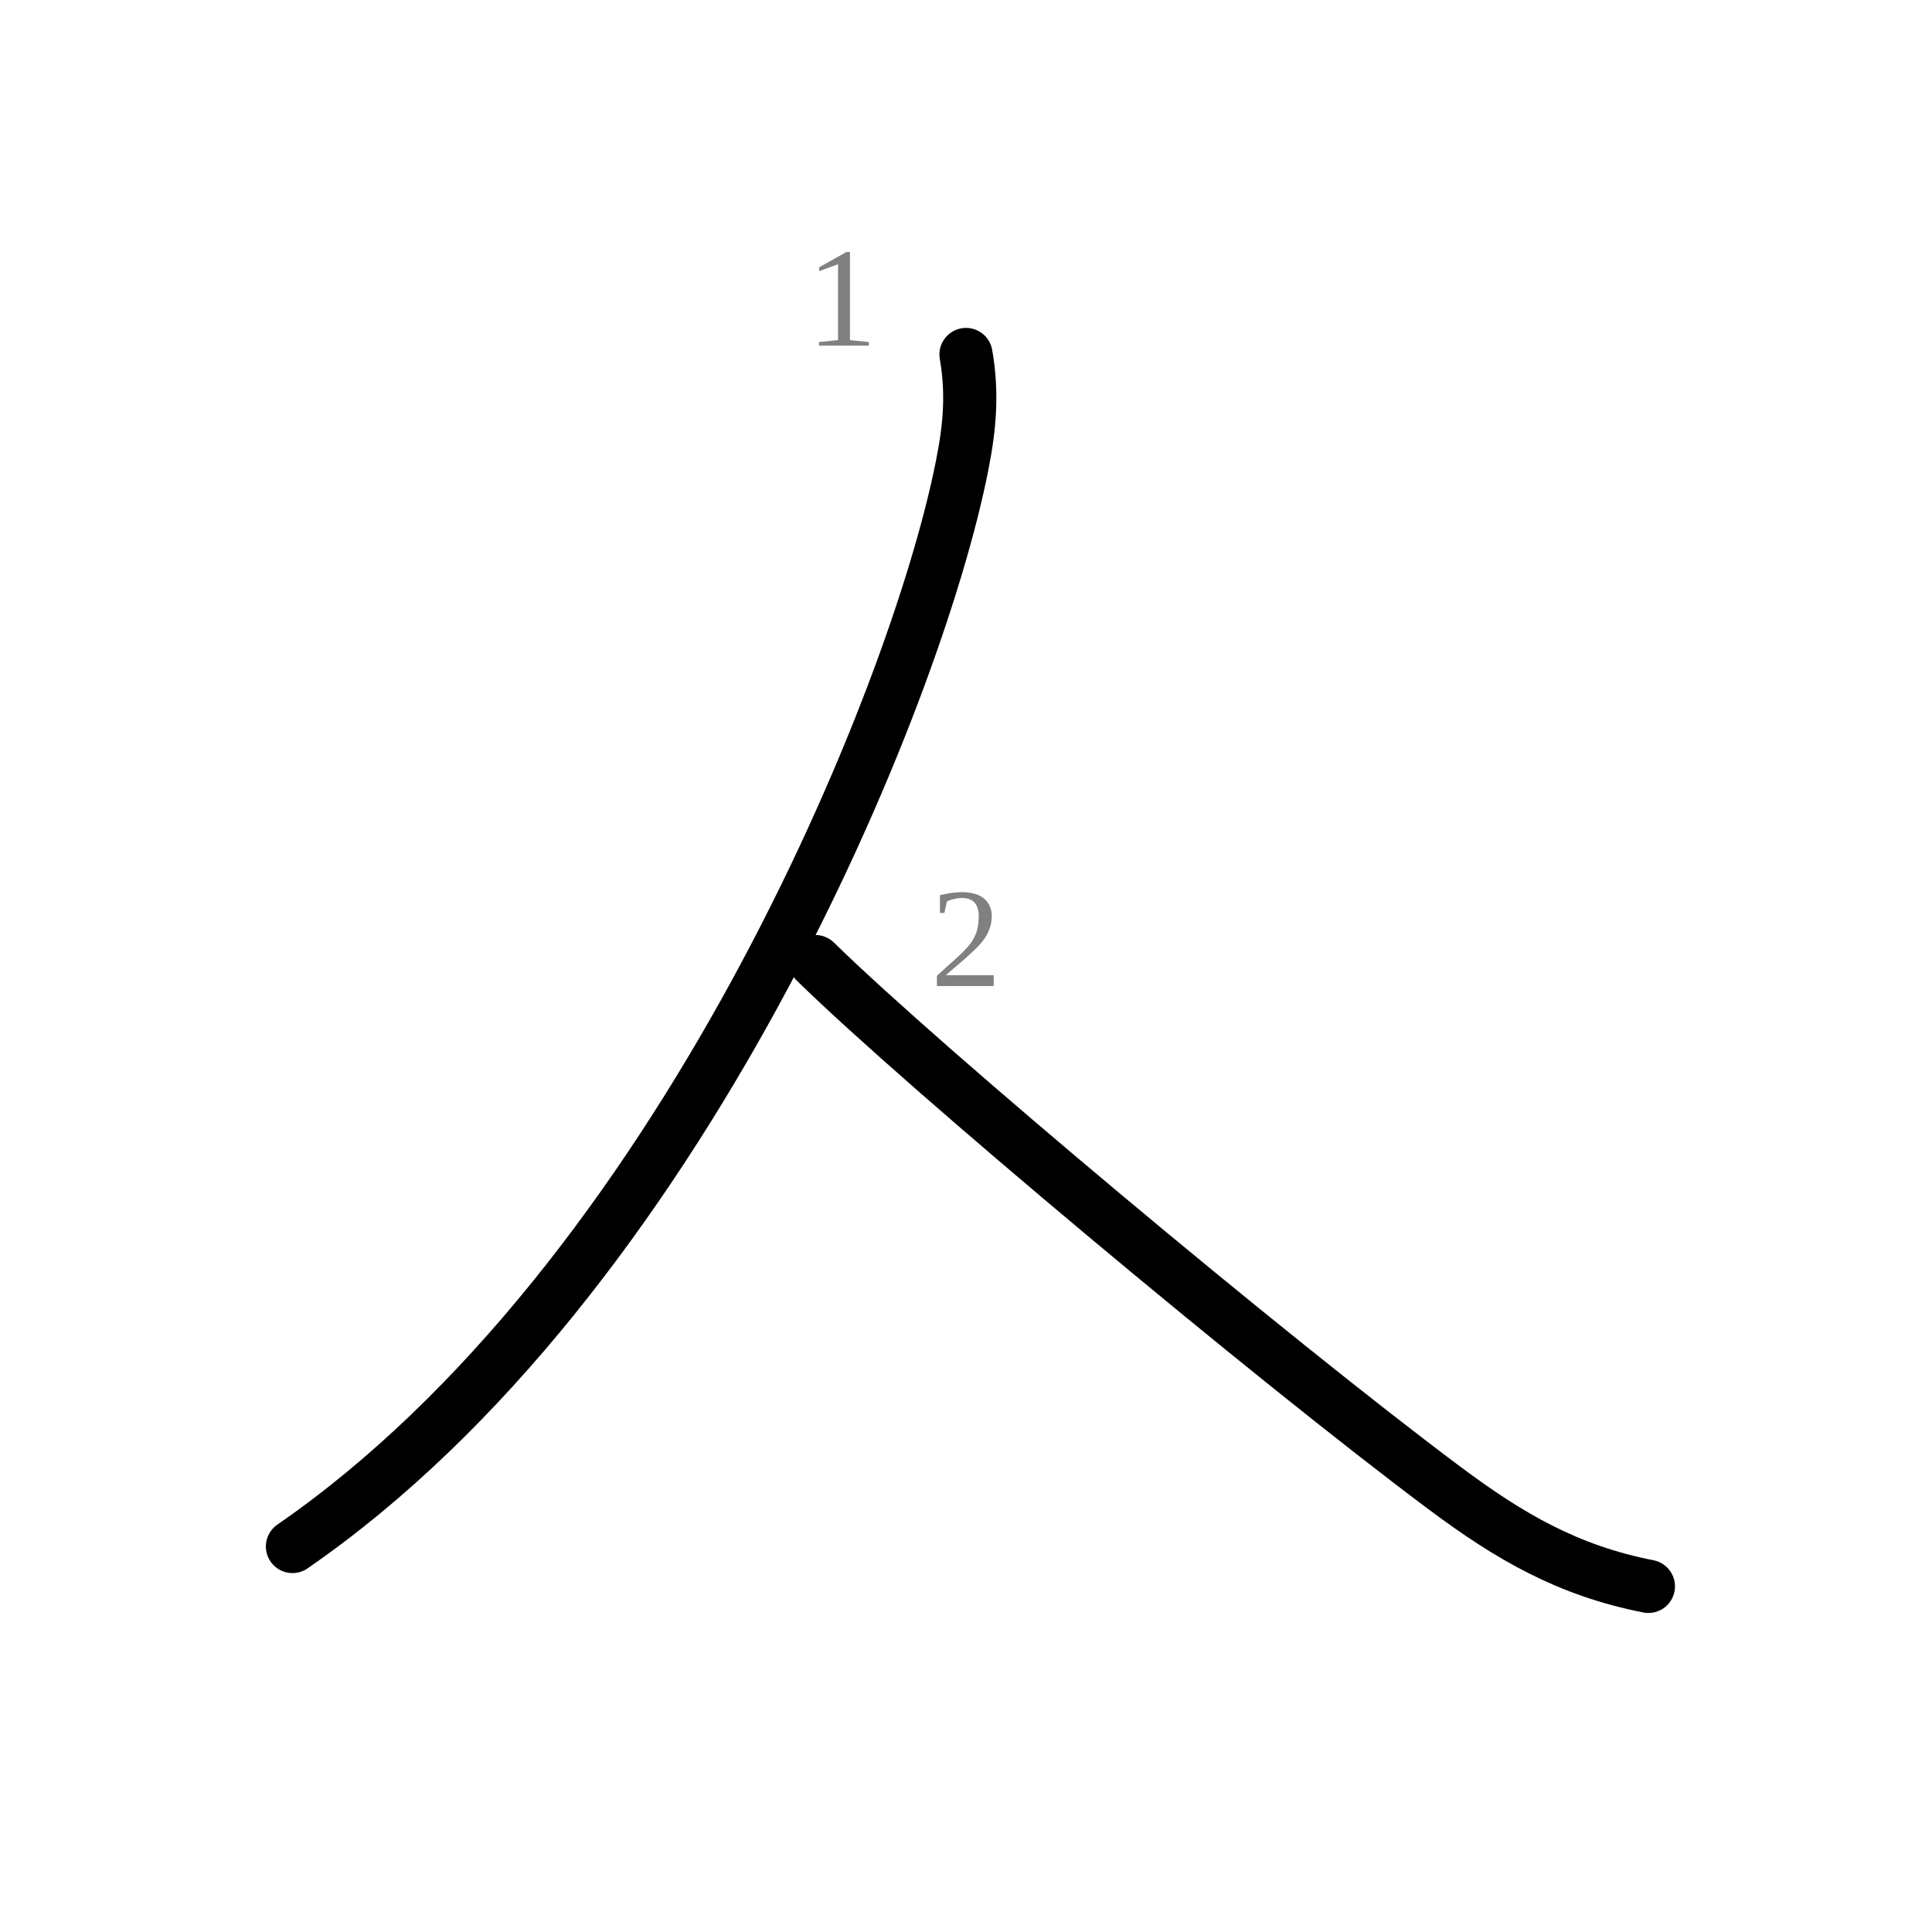
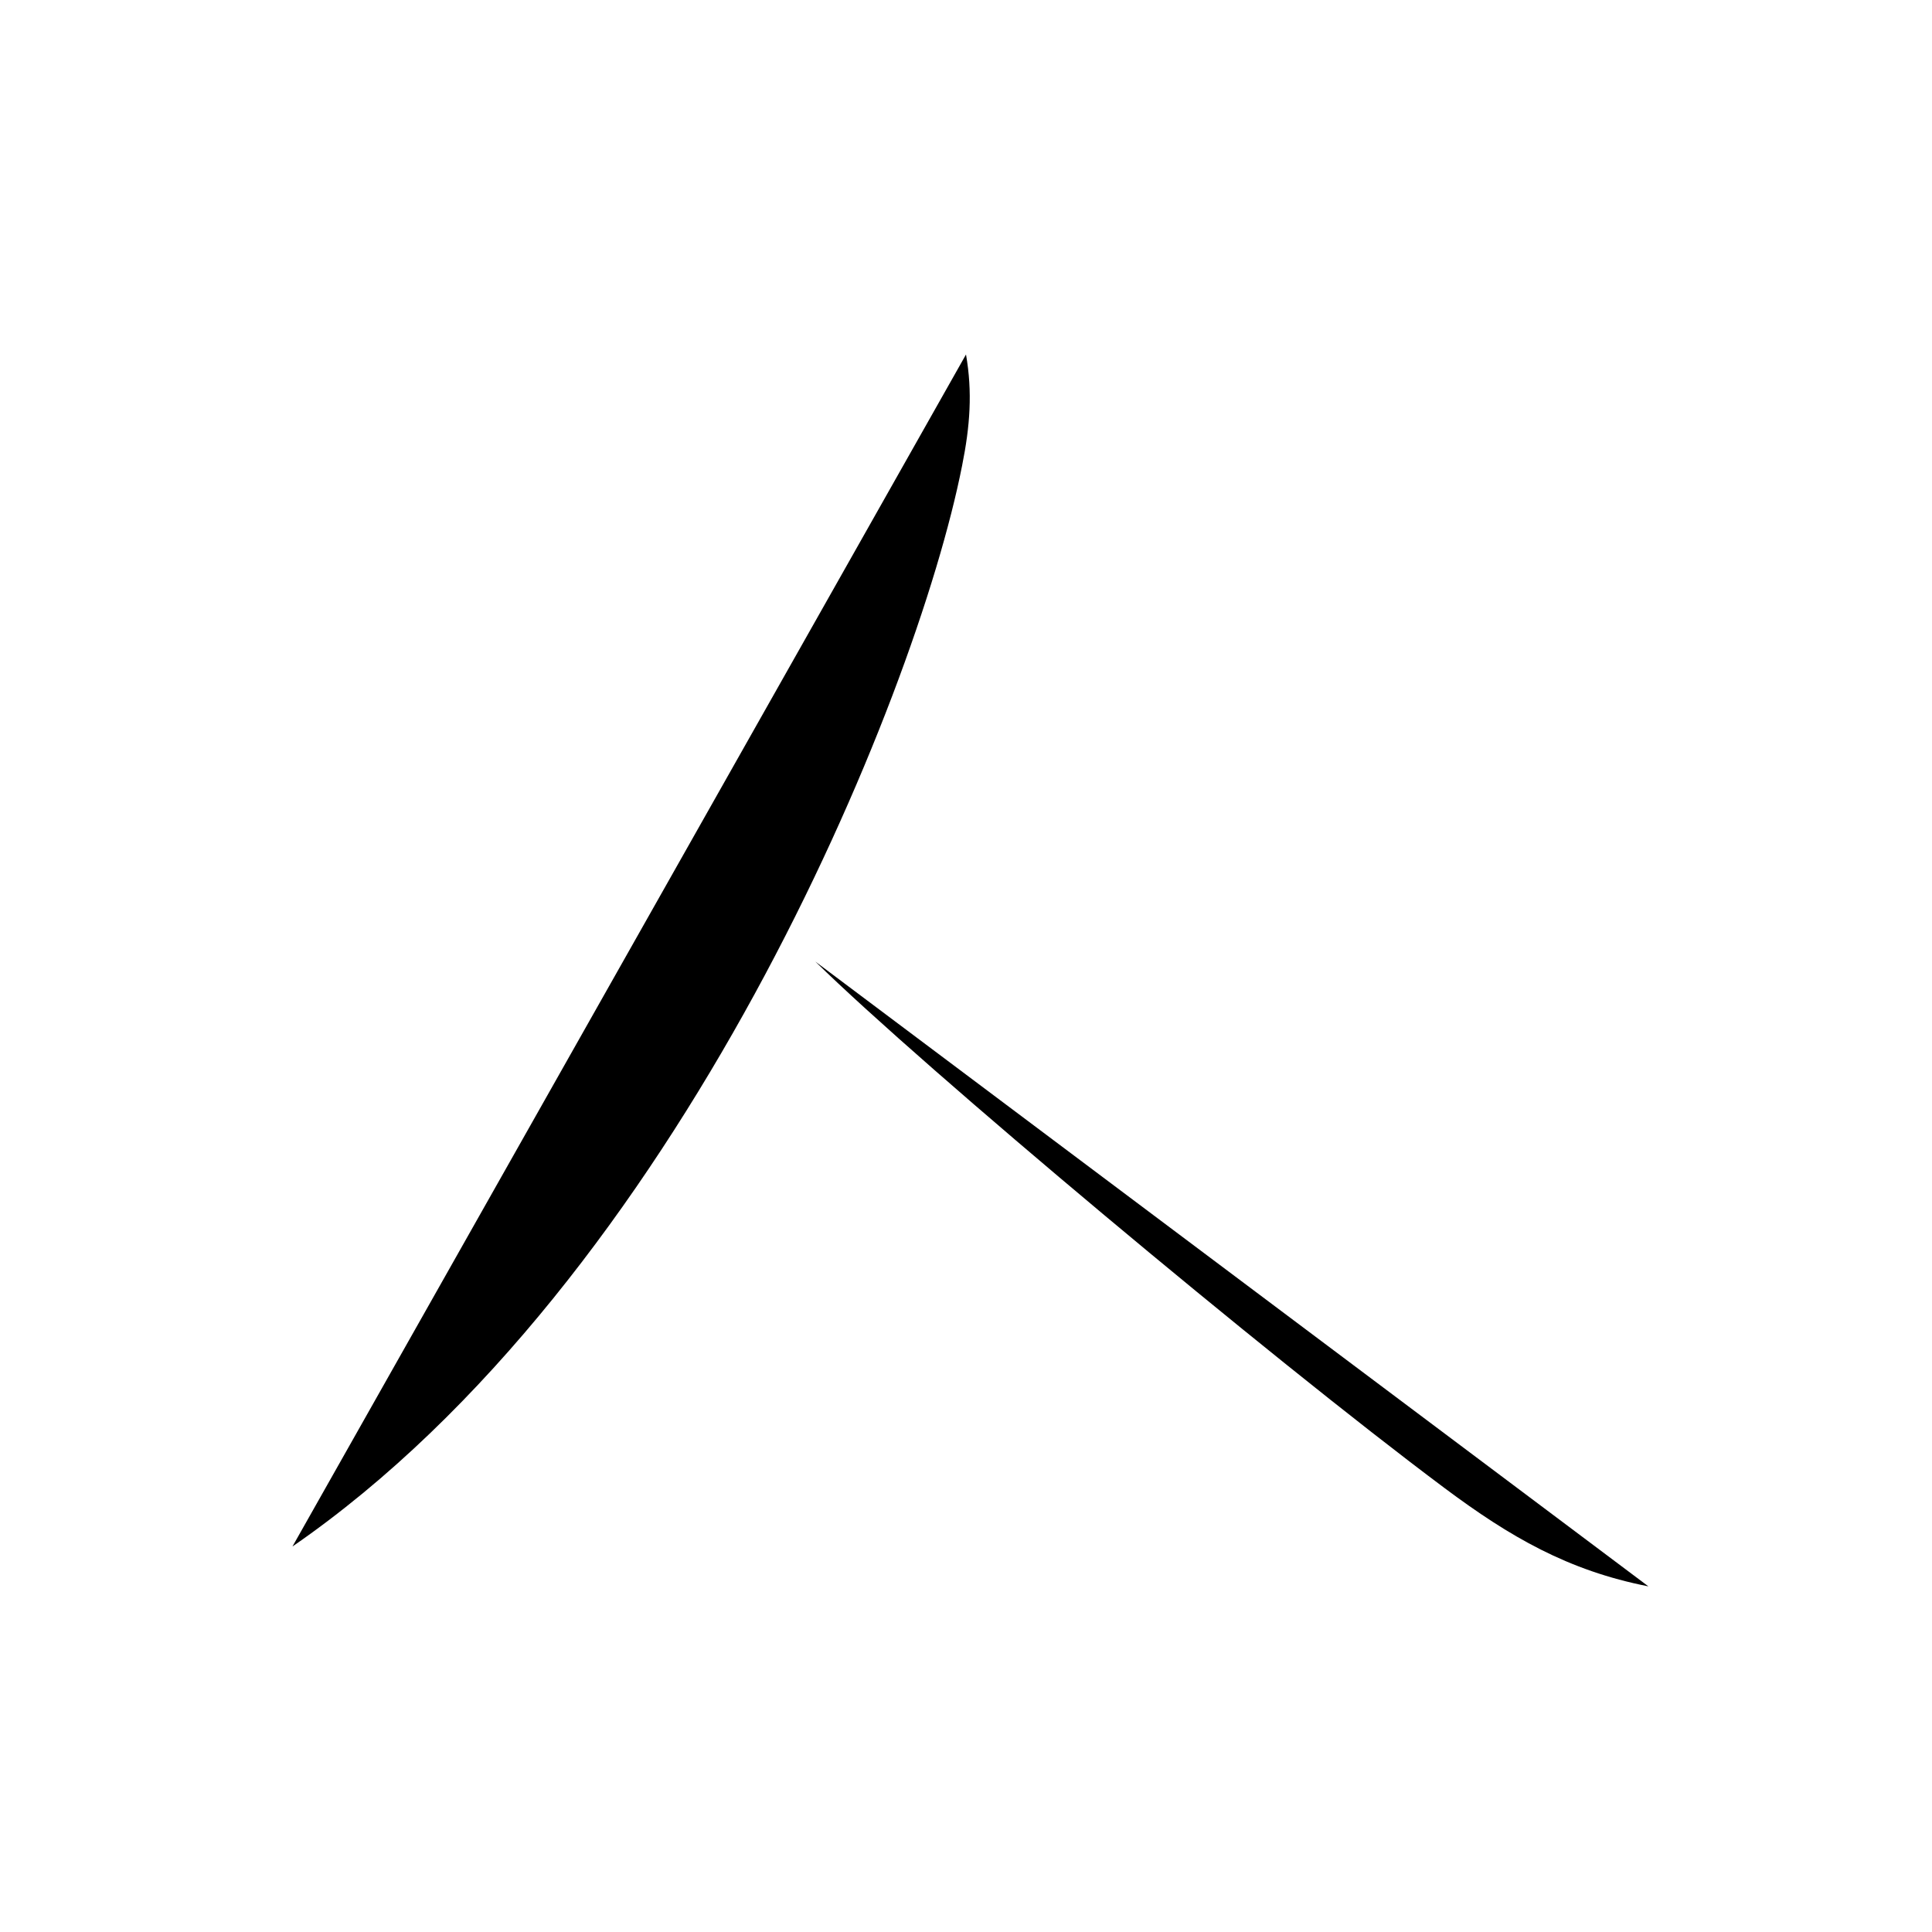
- <svg xmlns="http://www.w3.org/2000/svg" xmlns:ns1="http://kanjivg.tagaini.net" width="109" height="109" viewBox="0 0 109 109">
-   <g id="kvg:StrokePaths_04eba" style="fill:none;stroke:#000000;stroke-width:3;stroke-linecap:round;stroke-linejoin:round;">
-     <g id="kvg:04eba" ns1:element="人" ns1:radical="general">
-       <path id="kvg:04eba-s1" ns1:type="㇒" d="M54.5,20c0.37,2.12,0.23,4.03-0.22,6.27C51.68,39.48,38.25,72.25,16.5,87.25" />
-       <path id="kvg:04eba-s2" ns1:type="㇏" d="M46,54.25c6.12,6,25.51,22.24,35.52,29.72c3.66,2.73,6.94,4.64,11.48,5.53" />
+ <svg xmlns="http://www.w3.org/2000/svg" xmlns:ns1="http://kanjivg.tagaini.net" viewBox="0 0 109 109">
+   <g id="kvg:StrokePaths_04eba">
+     <g ns1:element="人">
+       <path d="M54.5,20c0.37,2.12,0.23,4.03-0.22,6.27C51.68,39.48,38.25,72.25,16.5,87.25" ns1:type="㇒" />
+       <path d="M46,54.25c6.12,6,25.51,22.24,35.52,29.72c3.66,2.73,6.94,4.64,11.48,5.53" ns1:type="㇏" />
    </g>
  </g>
-   <g id="kvg:StrokeNumbers_04eba" style="font-size:8;fill:#808080">
-     <text transform="matrix(1 0 0 1 45.50 19.50)">1</text>
-     <text transform="matrix(1 0 0 1 52.50 55.63)">2</text>
-   </g>
</svg>
